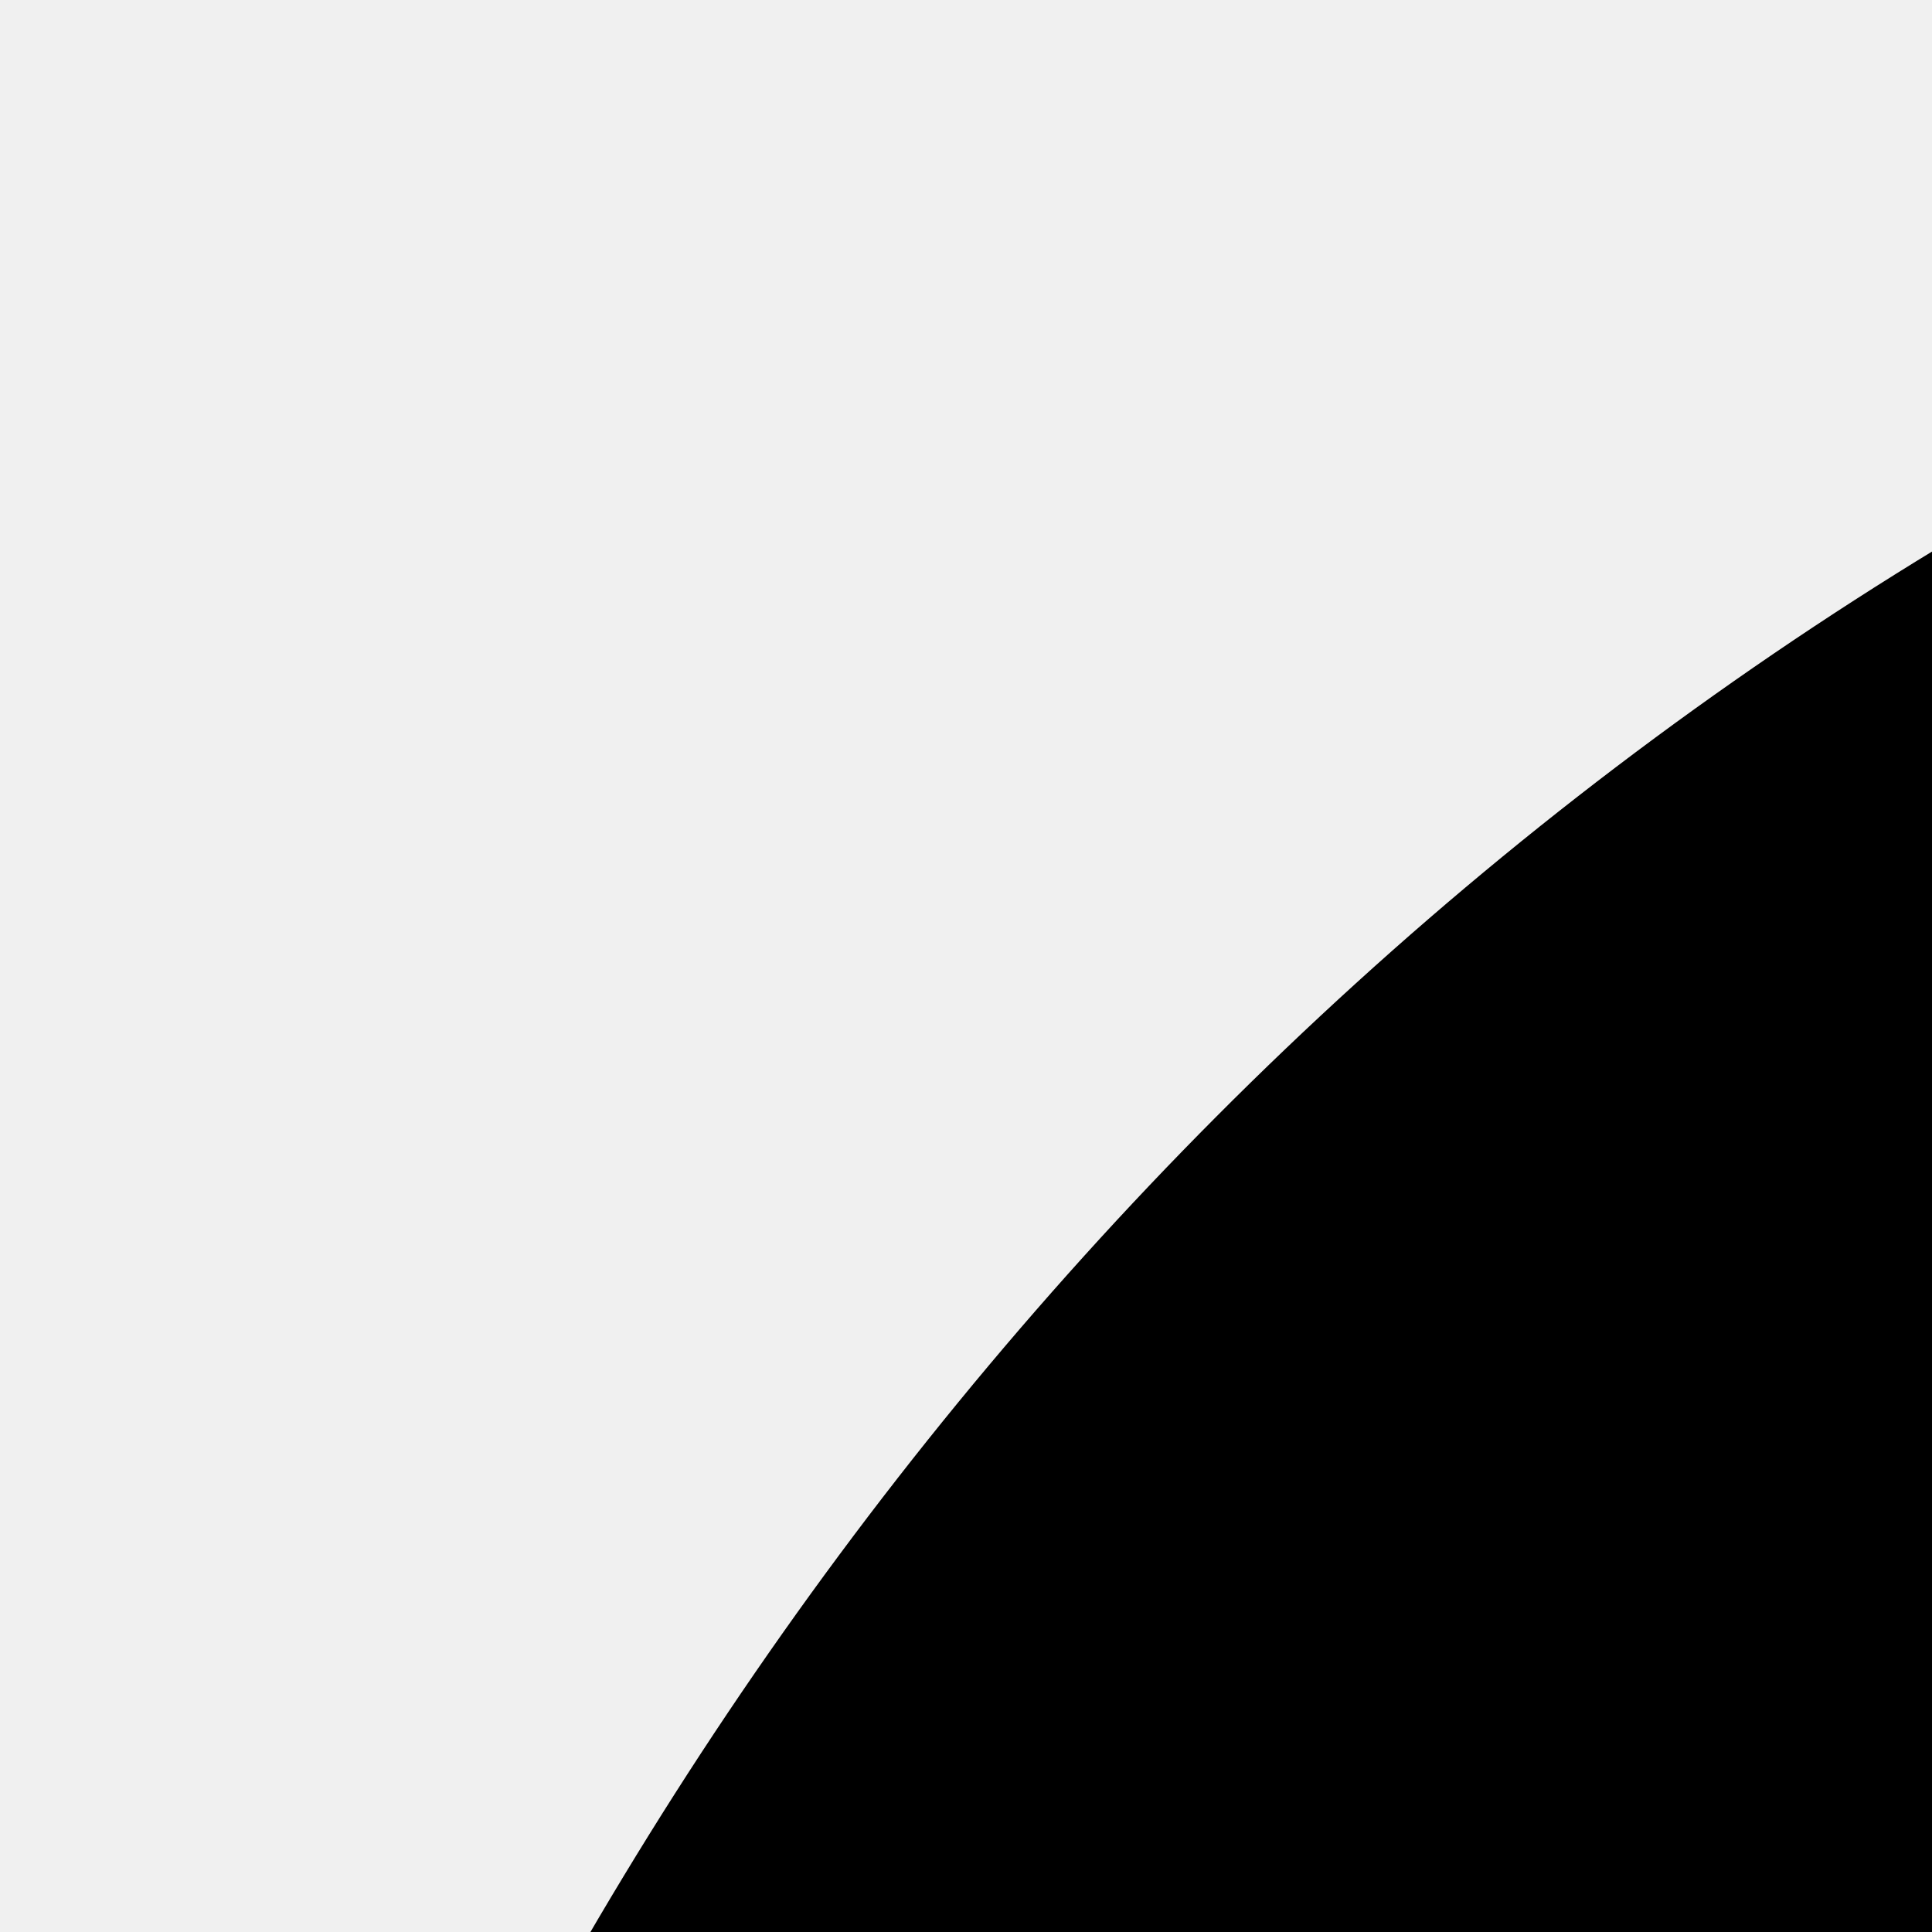
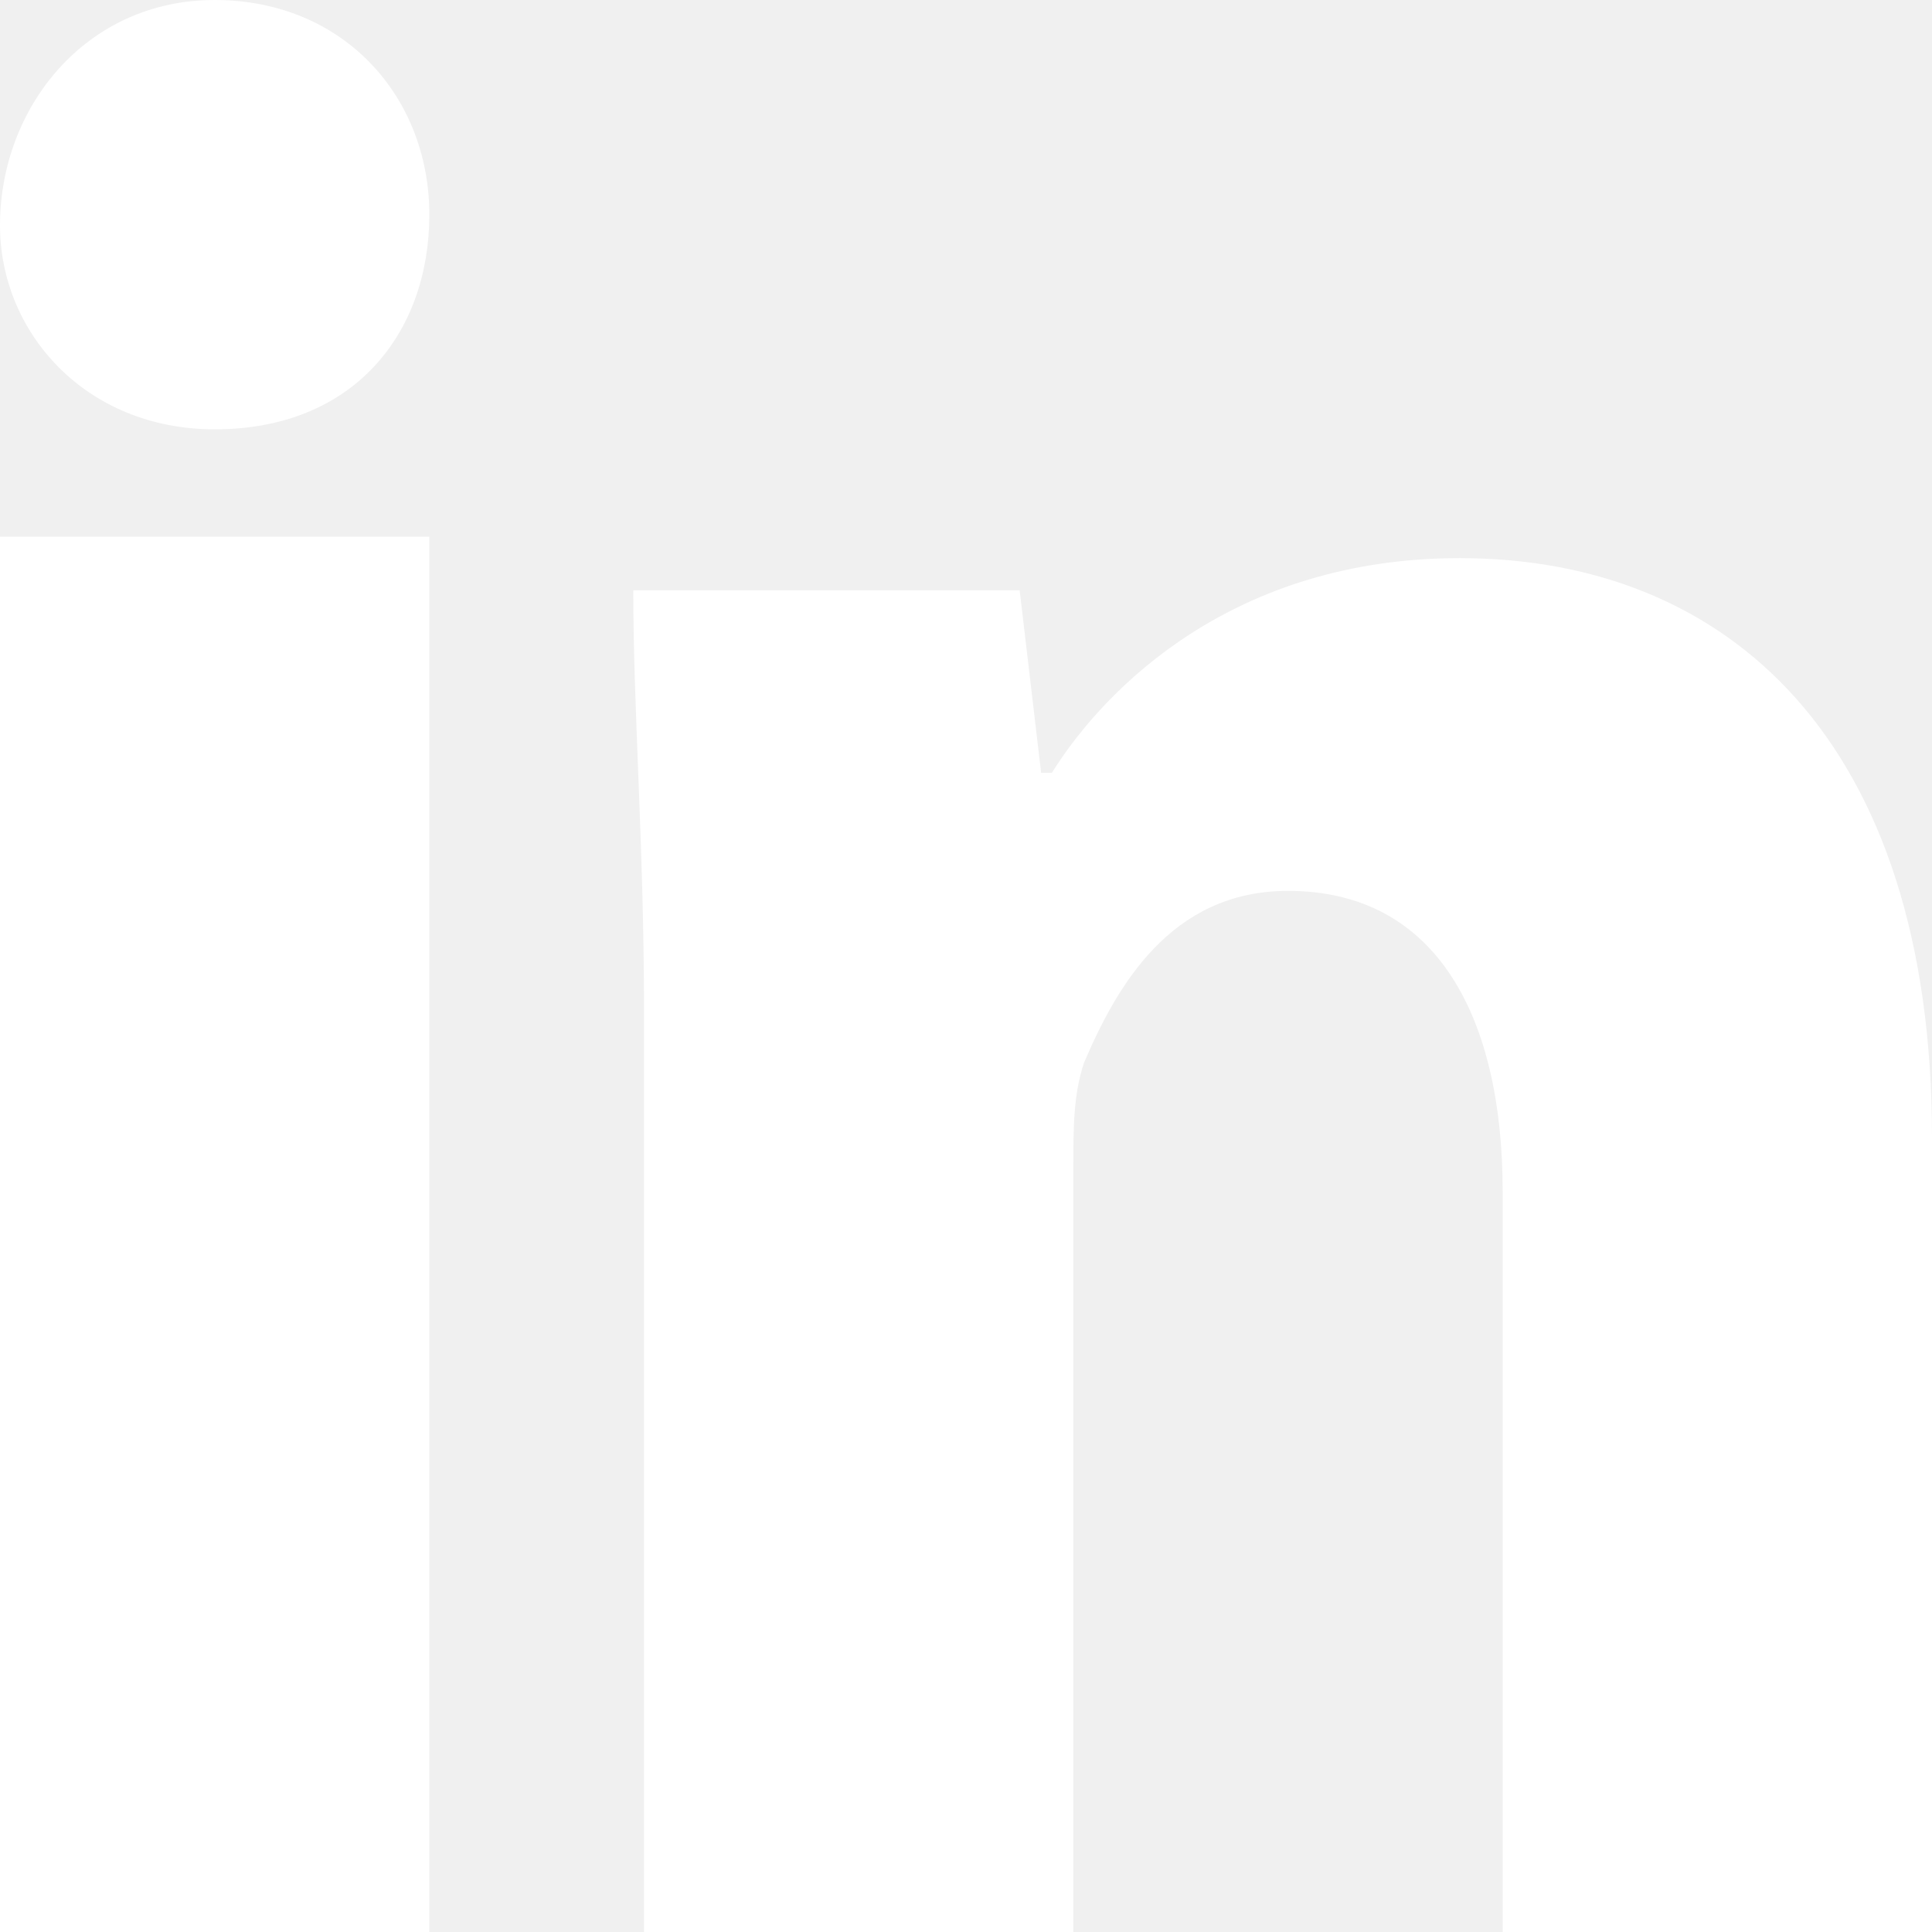
- <svg xmlns="http://www.w3.org/2000/svg" version="1.1" id="LinkedIn" x="0px" y="0px" width="30px" height="30px" viewBox="30.6 120.6 30 30" enable-background="new 30.6 120.6 550.8 550.8" xml:space="preserve">
-   <path d="M153,181.8c0,33.66-21.42,61.2-61.2,61.2c-36.72,0-61.2-27.54-61.2-58.14c0-33.66,24.48-64.26,61.2-64.26  C128.52,120.6,153,148.14,153,181.8z M30.6,671.4H153V273.6H30.6V671.4z M446.76,279.72c-64.26,0-100.979,36.72-116.279,61.2h-3.061  l-6.12-52.02H211.14c0,33.66,3.06,73.44,3.06,119.34V671.4H336.6V454.14c0-12.239,0-21.42,3.061-30.6  c9.18-21.42,24.479-48.96,58.14-48.96c42.84,0,61.2,36.72,61.2,85.68V671.4h122.4V444.96C581.4,331.74,523.26,279.72,446.76,279.72z  " />
+ <svg xmlns="http://www.w3.org/2000/svg" version="1.1" id="LinkedIn" x="0px" y="0px" width="550.8px" height="550.8px" viewBox="30.6 120.6 550.8 550.8" enable-background="new 30.6 120.6 550.8 550.8" xml:space="preserve">
+   <path fill="#FFFFFF" d="M153,181.8c0,33.66-21.42,61.2-61.2,61.2c-36.72,0-61.2-27.54-61.2-58.14c0-33.66,24.48-64.26,61.2-64.26  C128.52,120.6,153,148.14,153,181.8z M30.6,671.4H153V273.6H30.6V671.4z M446.76,279.72c-64.26,0-100.979,36.72-116.279,61.2h-3.061  l-6.12-52.02H211.14c0,33.66,3.06,73.44,3.06,119.34V671.4H336.6V454.14c0-12.239,0-21.42,3.061-30.6  c9.18-21.42,24.479-48.96,58.14-48.96c42.84,0,61.2,36.72,61.2,85.68V671.4h122.4V444.96C581.4,331.74,523.26,279.72,446.76,279.72z  " />
</svg>
